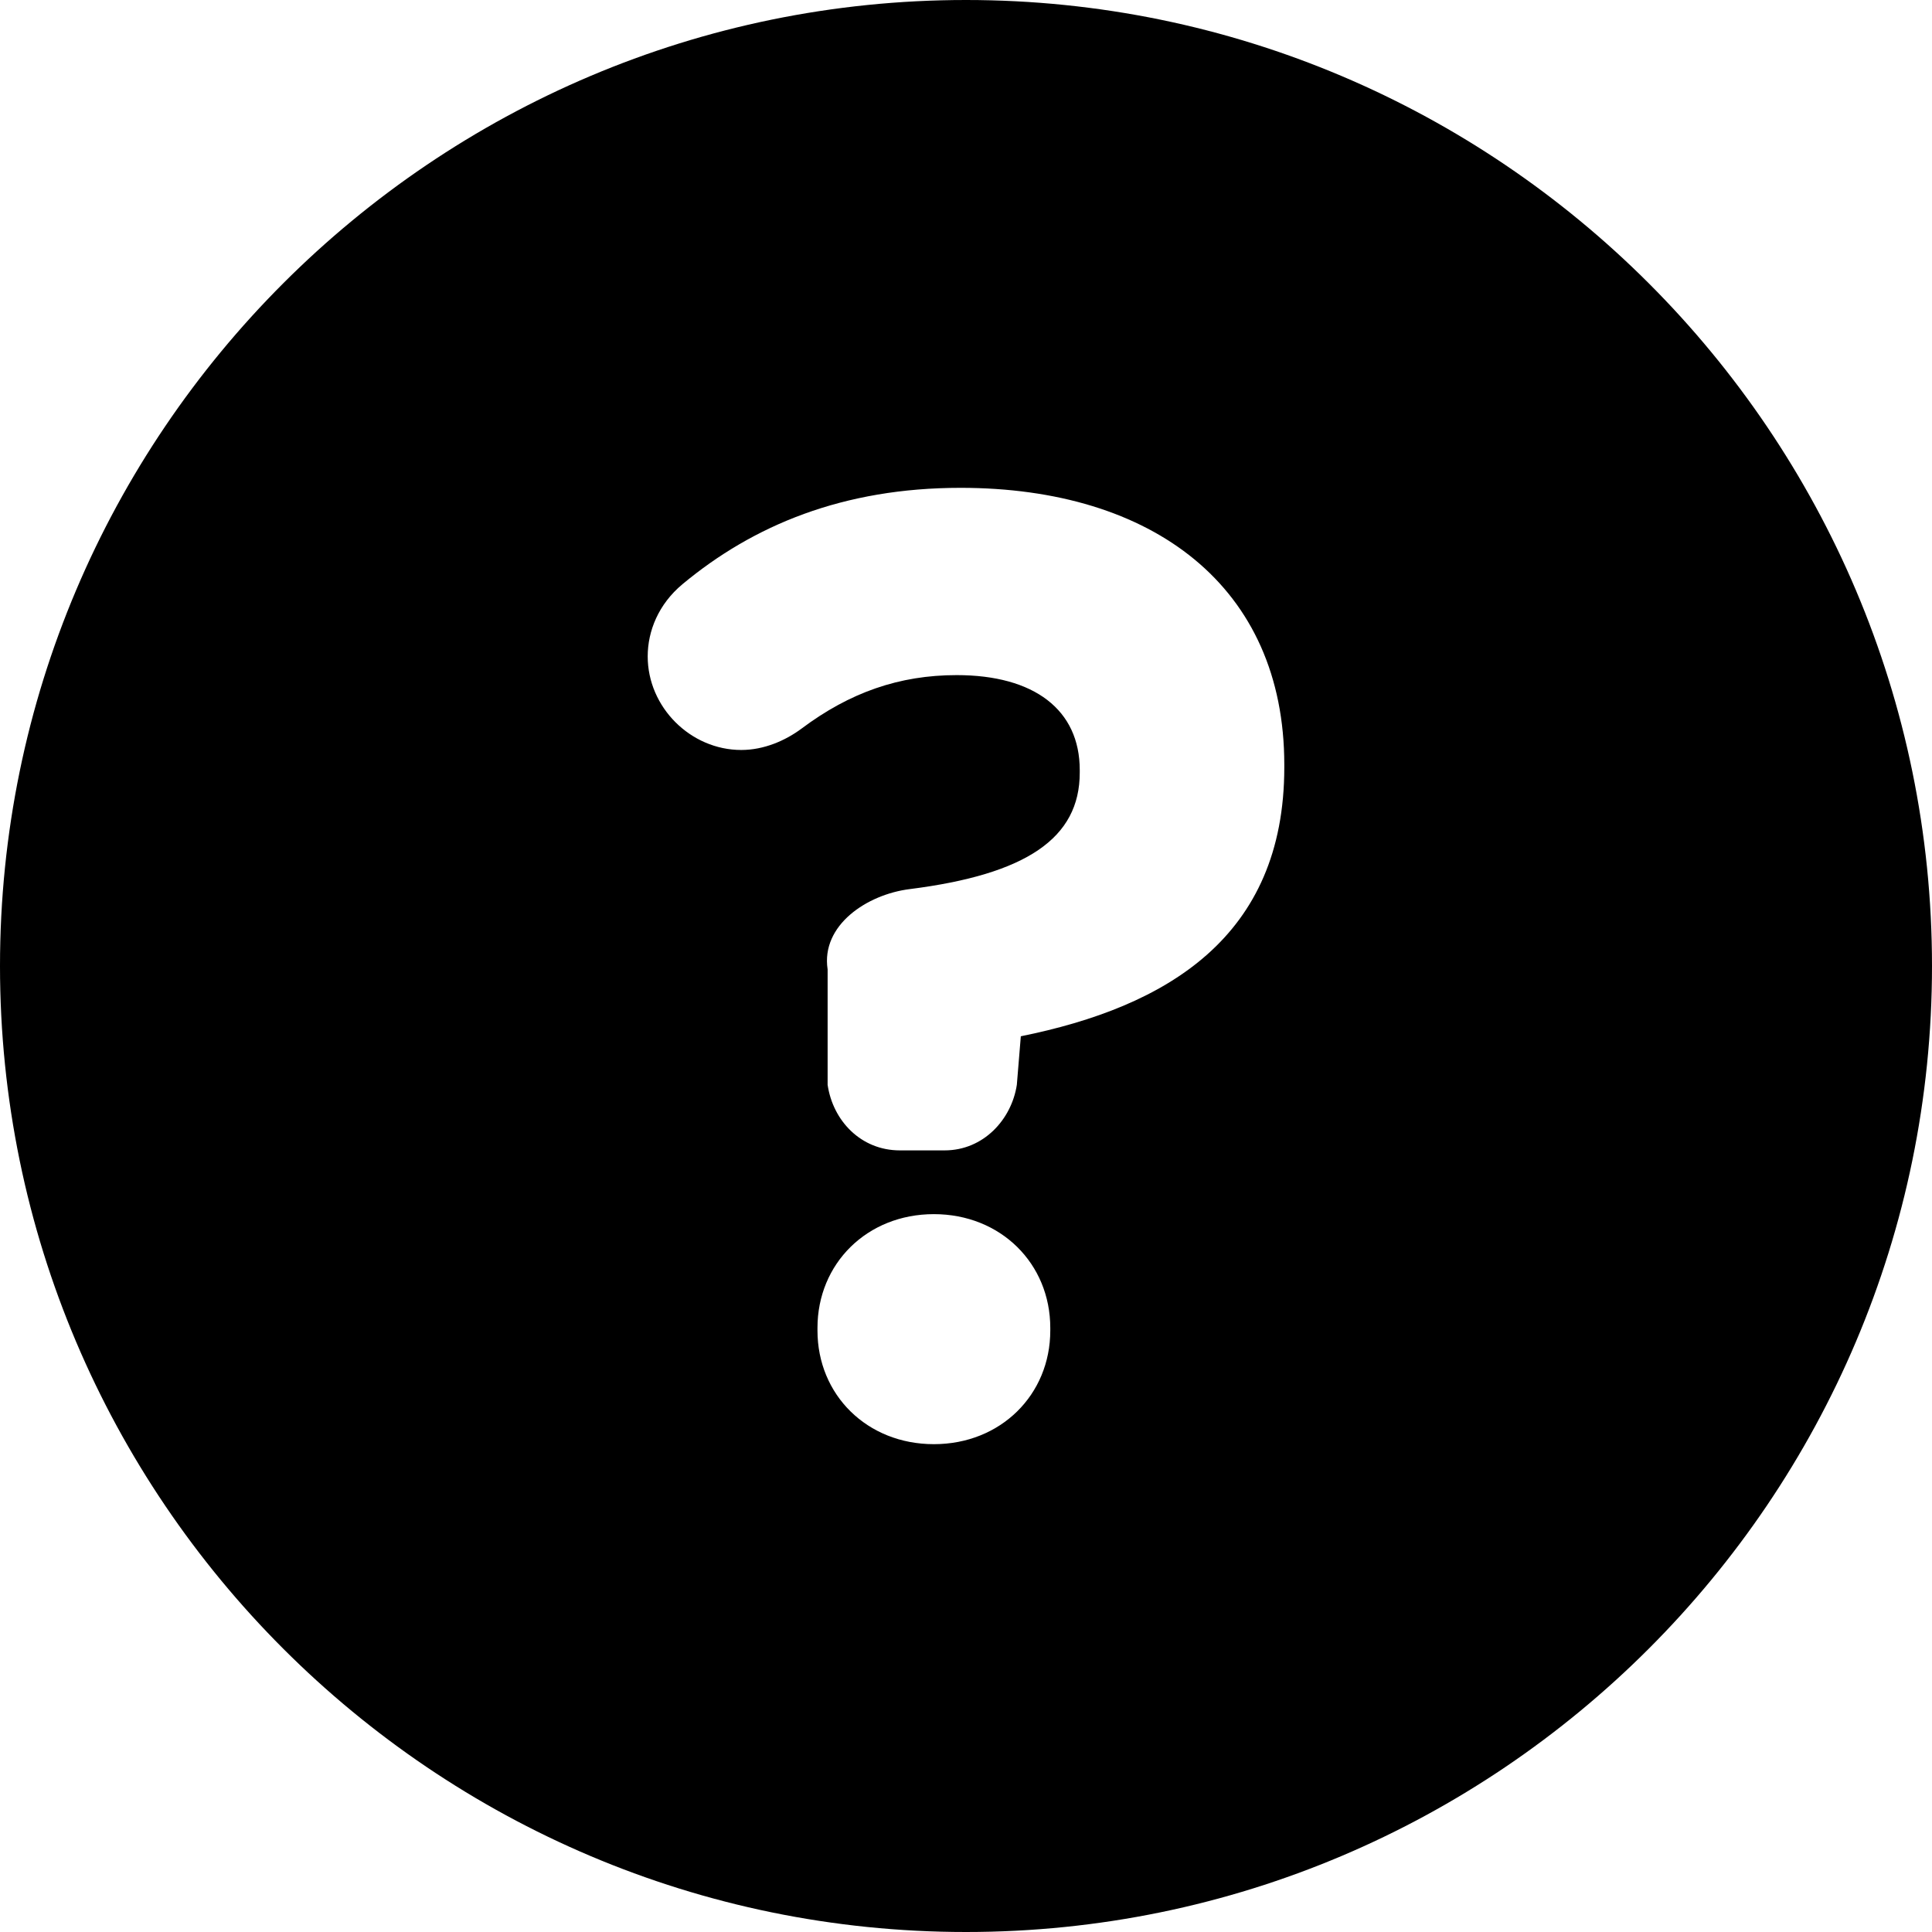
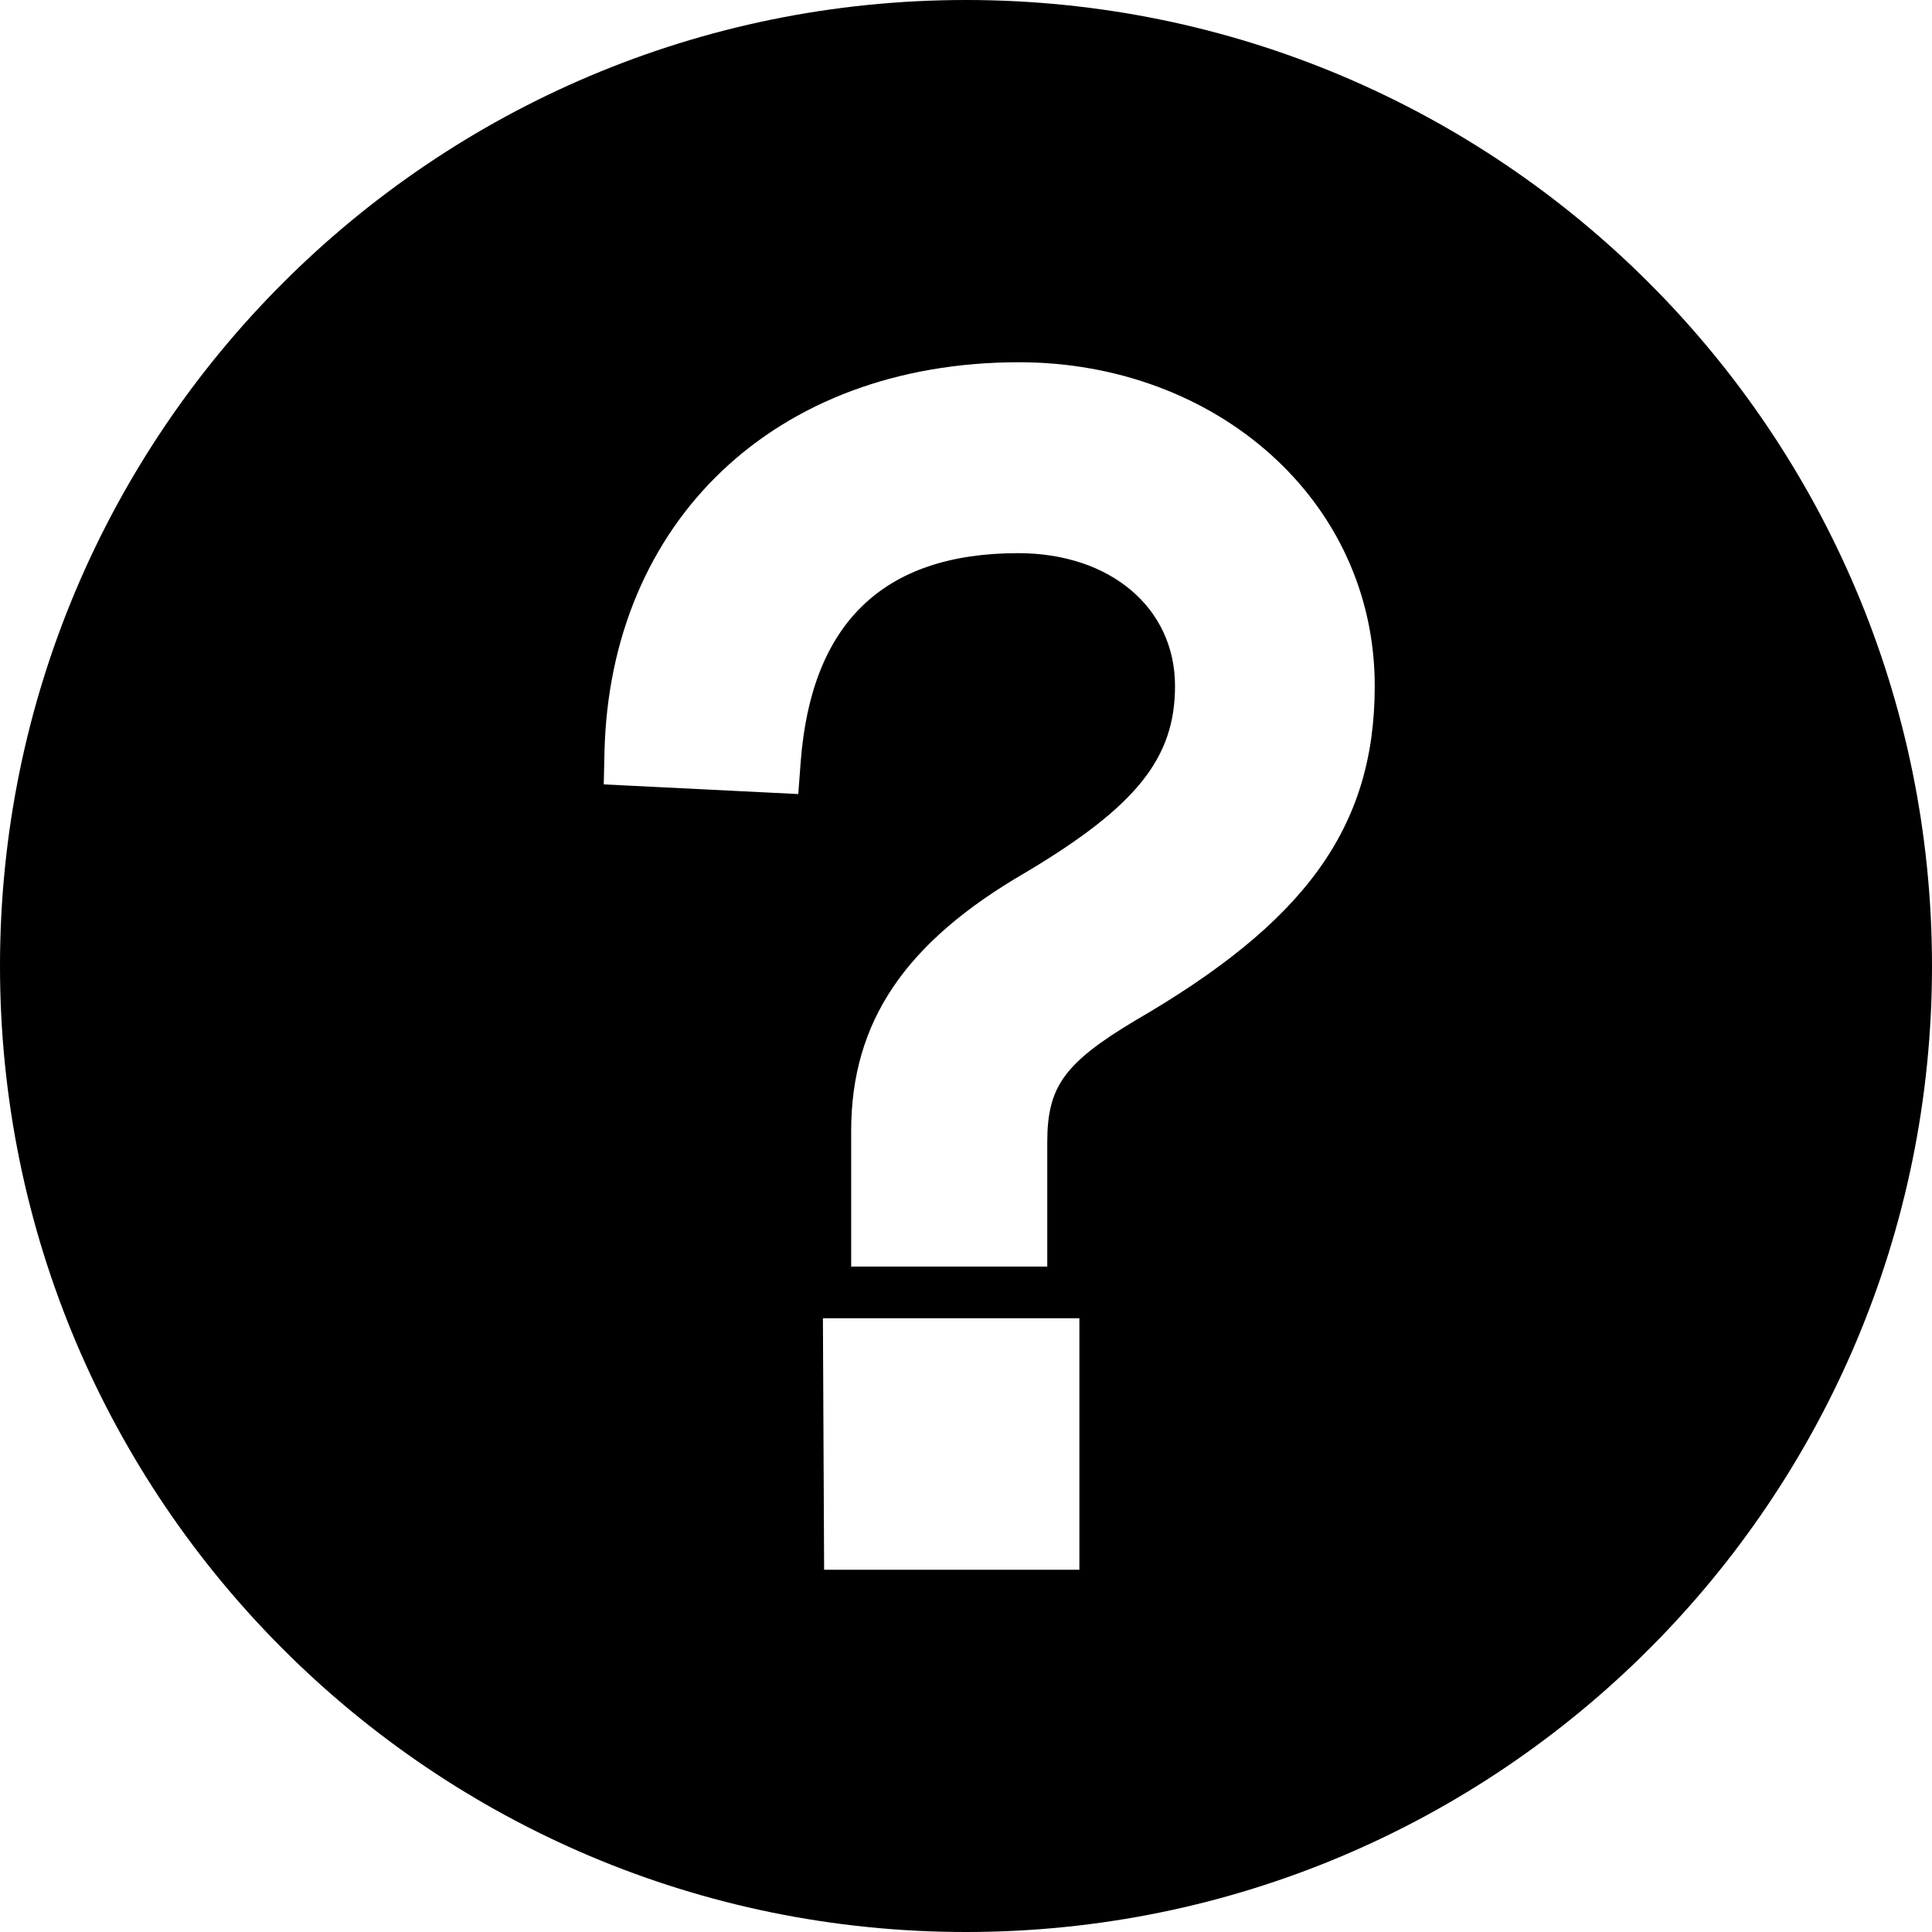
<svg xmlns="http://www.w3.org/2000/svg" id="icon-circle-question" viewBox="0 0 16 16">
-   <path d="M8 16c-4.411 0-8-3.589-8-8s3.589-8 8-8 8 3.589 8 8-3.589 8-8 8zm-.266-5.945c-.554 0-.964.41-.964.942v.022c0 .532.41.941.964.941.554 0 .964-.41.964-.941v-.022c0-.532-.41-.942-.964-.942zM7.956 4.04c-.975 0-1.717.31-2.304.798-.199.166-.288.388-.288.598 0 .421.355.775.775.775.188 0 .366-.078.499-.177.399-.299.809-.443 1.285-.443.643 0 1.019.288 1.019.786v.022c0 .543-.443.842-1.407.964-.355.044-.737.299-.681.665v.956c.044.299.277.543.598.543h.371c.321 0 .554-.255.598-.543l.033-.402c1.207-.244 2.182-.82 2.182-2.227v-.022c0-1.473-1.086-2.293-2.681-2.293z" fill-rule="evenodd" />
+   <path d="M8 16A8 8 0 1 1 8 0a8 8 0 0 1 0 16zm-.951-6.632v1.121h1.624V9.461c0-.458.136-.654.724-1.007 1.39-.805 1.988-1.583 1.988-2.772C11.385 4.14 10.067 3 8.439 3 6.414 3 5.05 4.323 5.006 6.23L5 6.496l1.611.08.02-.267c.087-1.137.673-1.728 1.801-1.728.763 0 1.299.453 1.299 1.1 0 .594-.315.995-1.24 1.546-.99.574-1.442 1.23-1.442 2.14zm-.234 1.549L6.825 13h2.114v-2.083H6.815z" fill-rule="nonzero" />
</svg>
